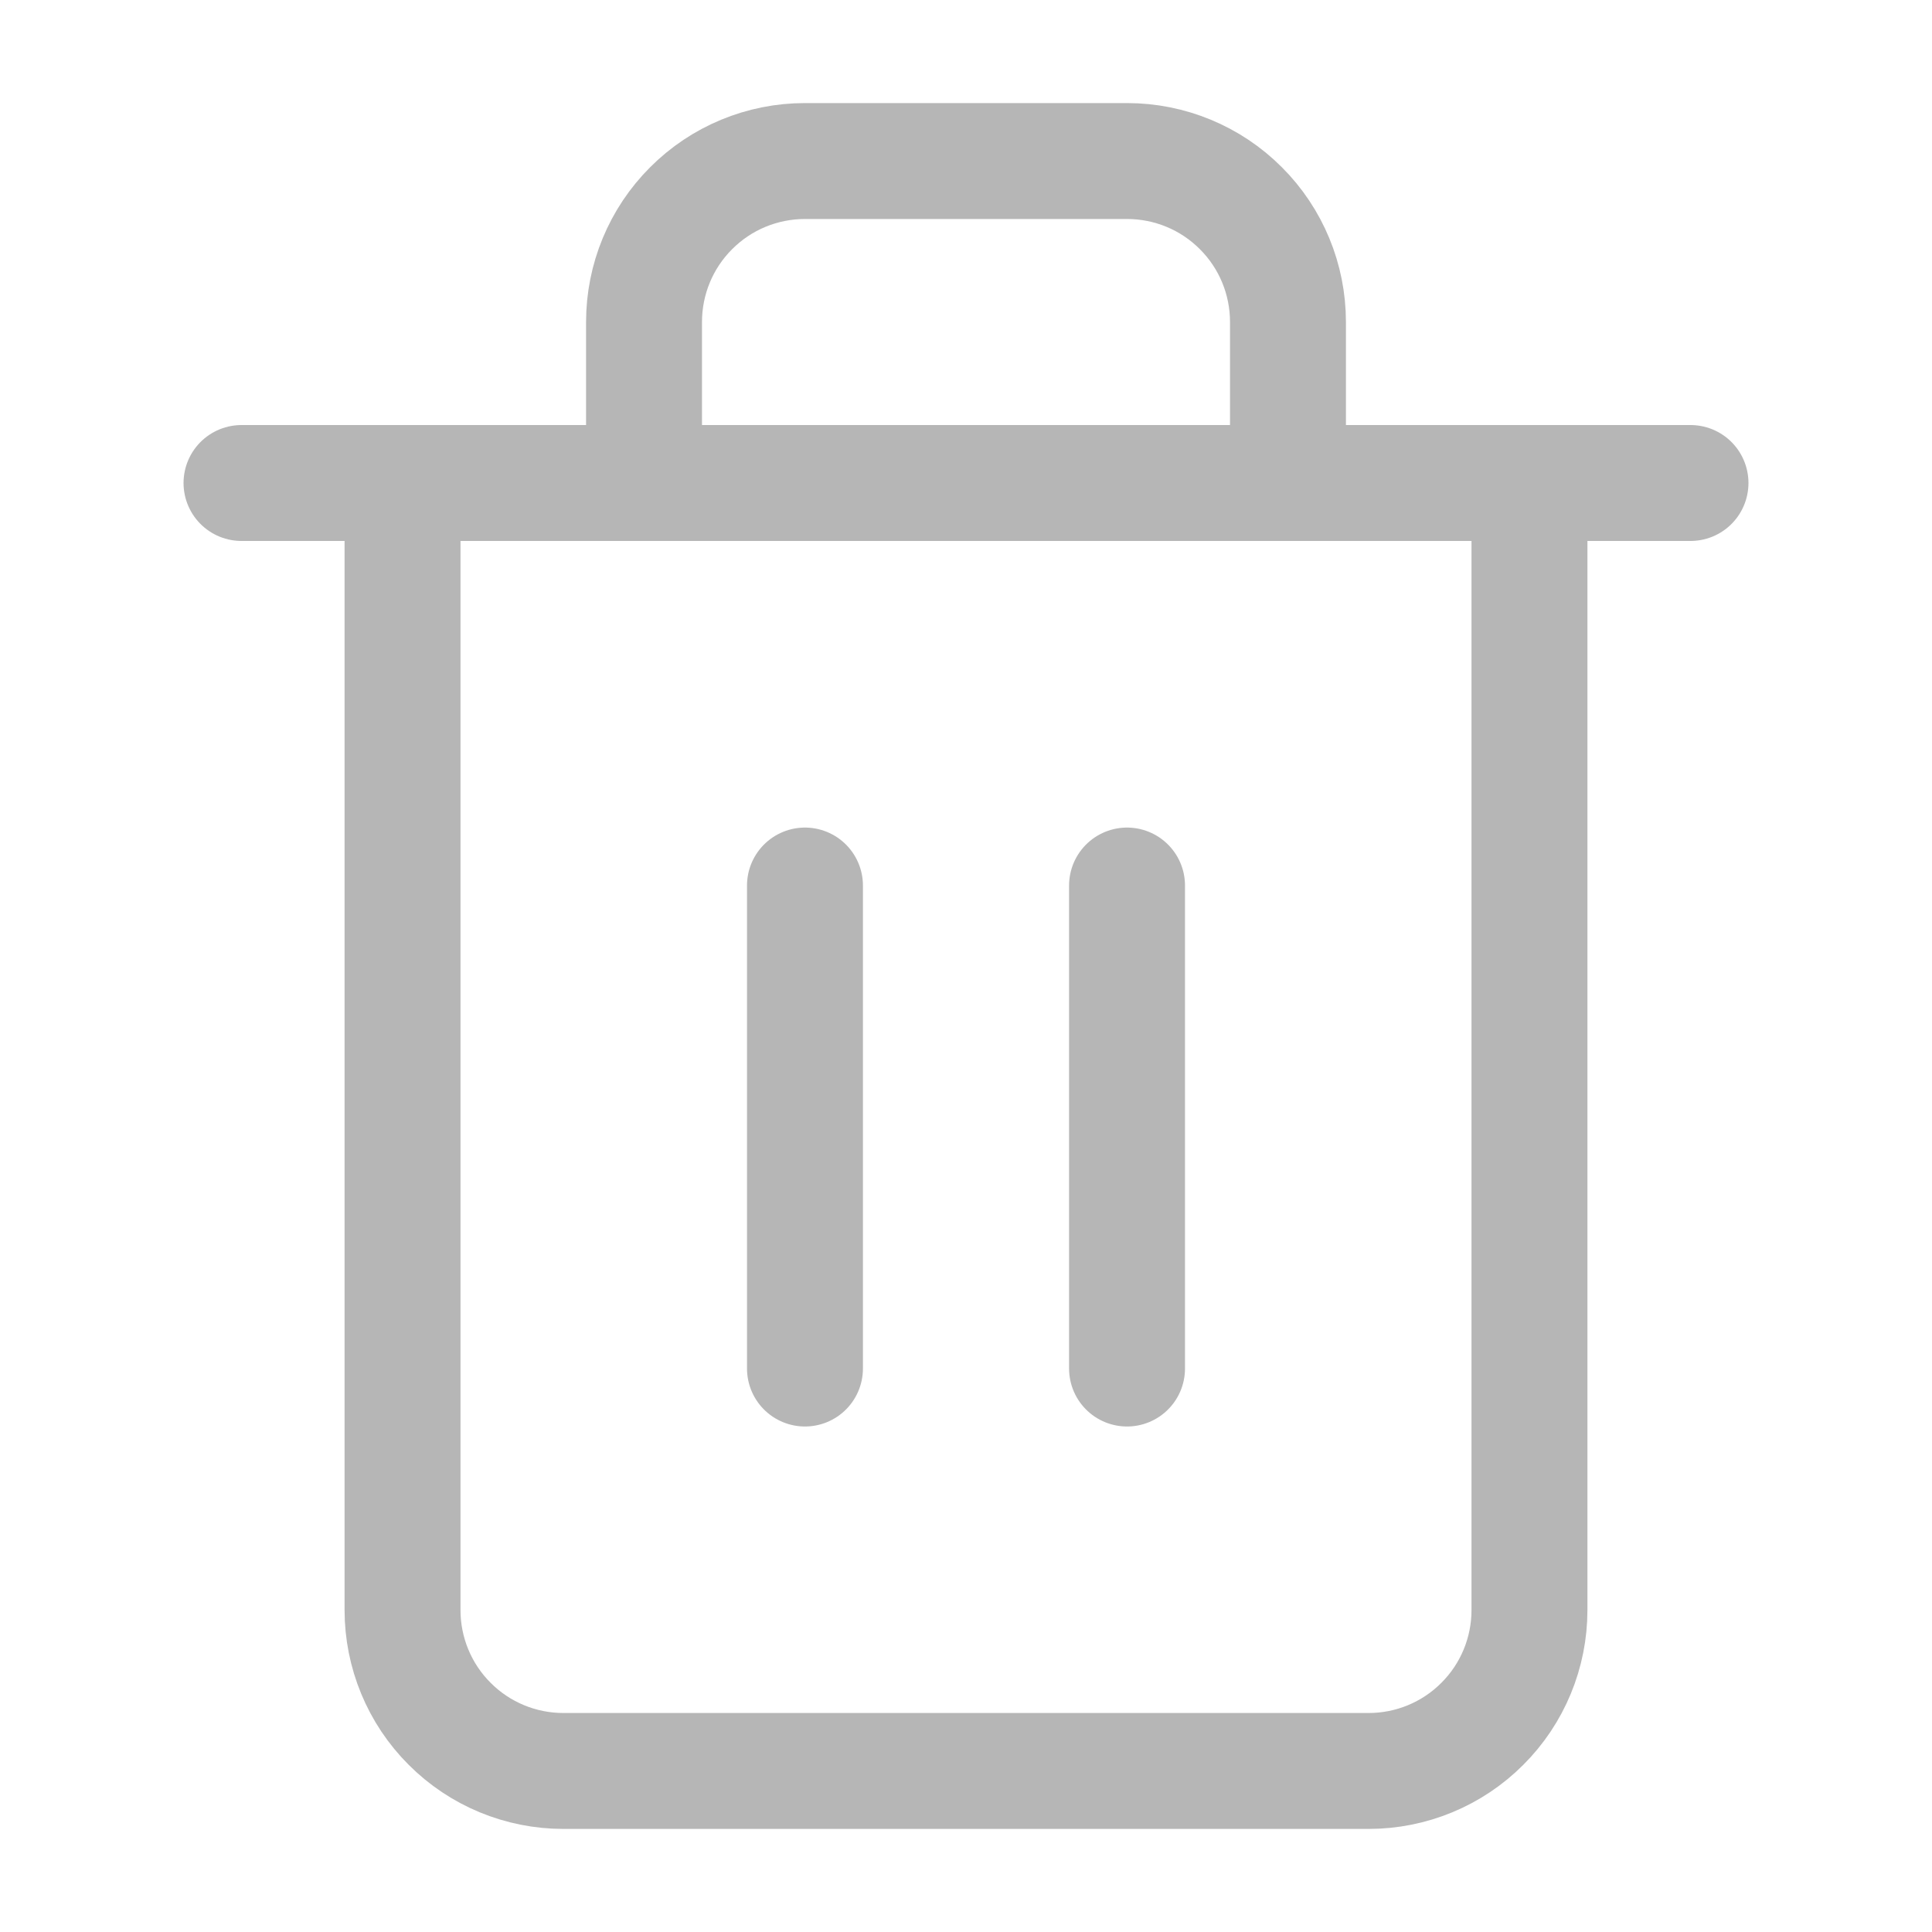
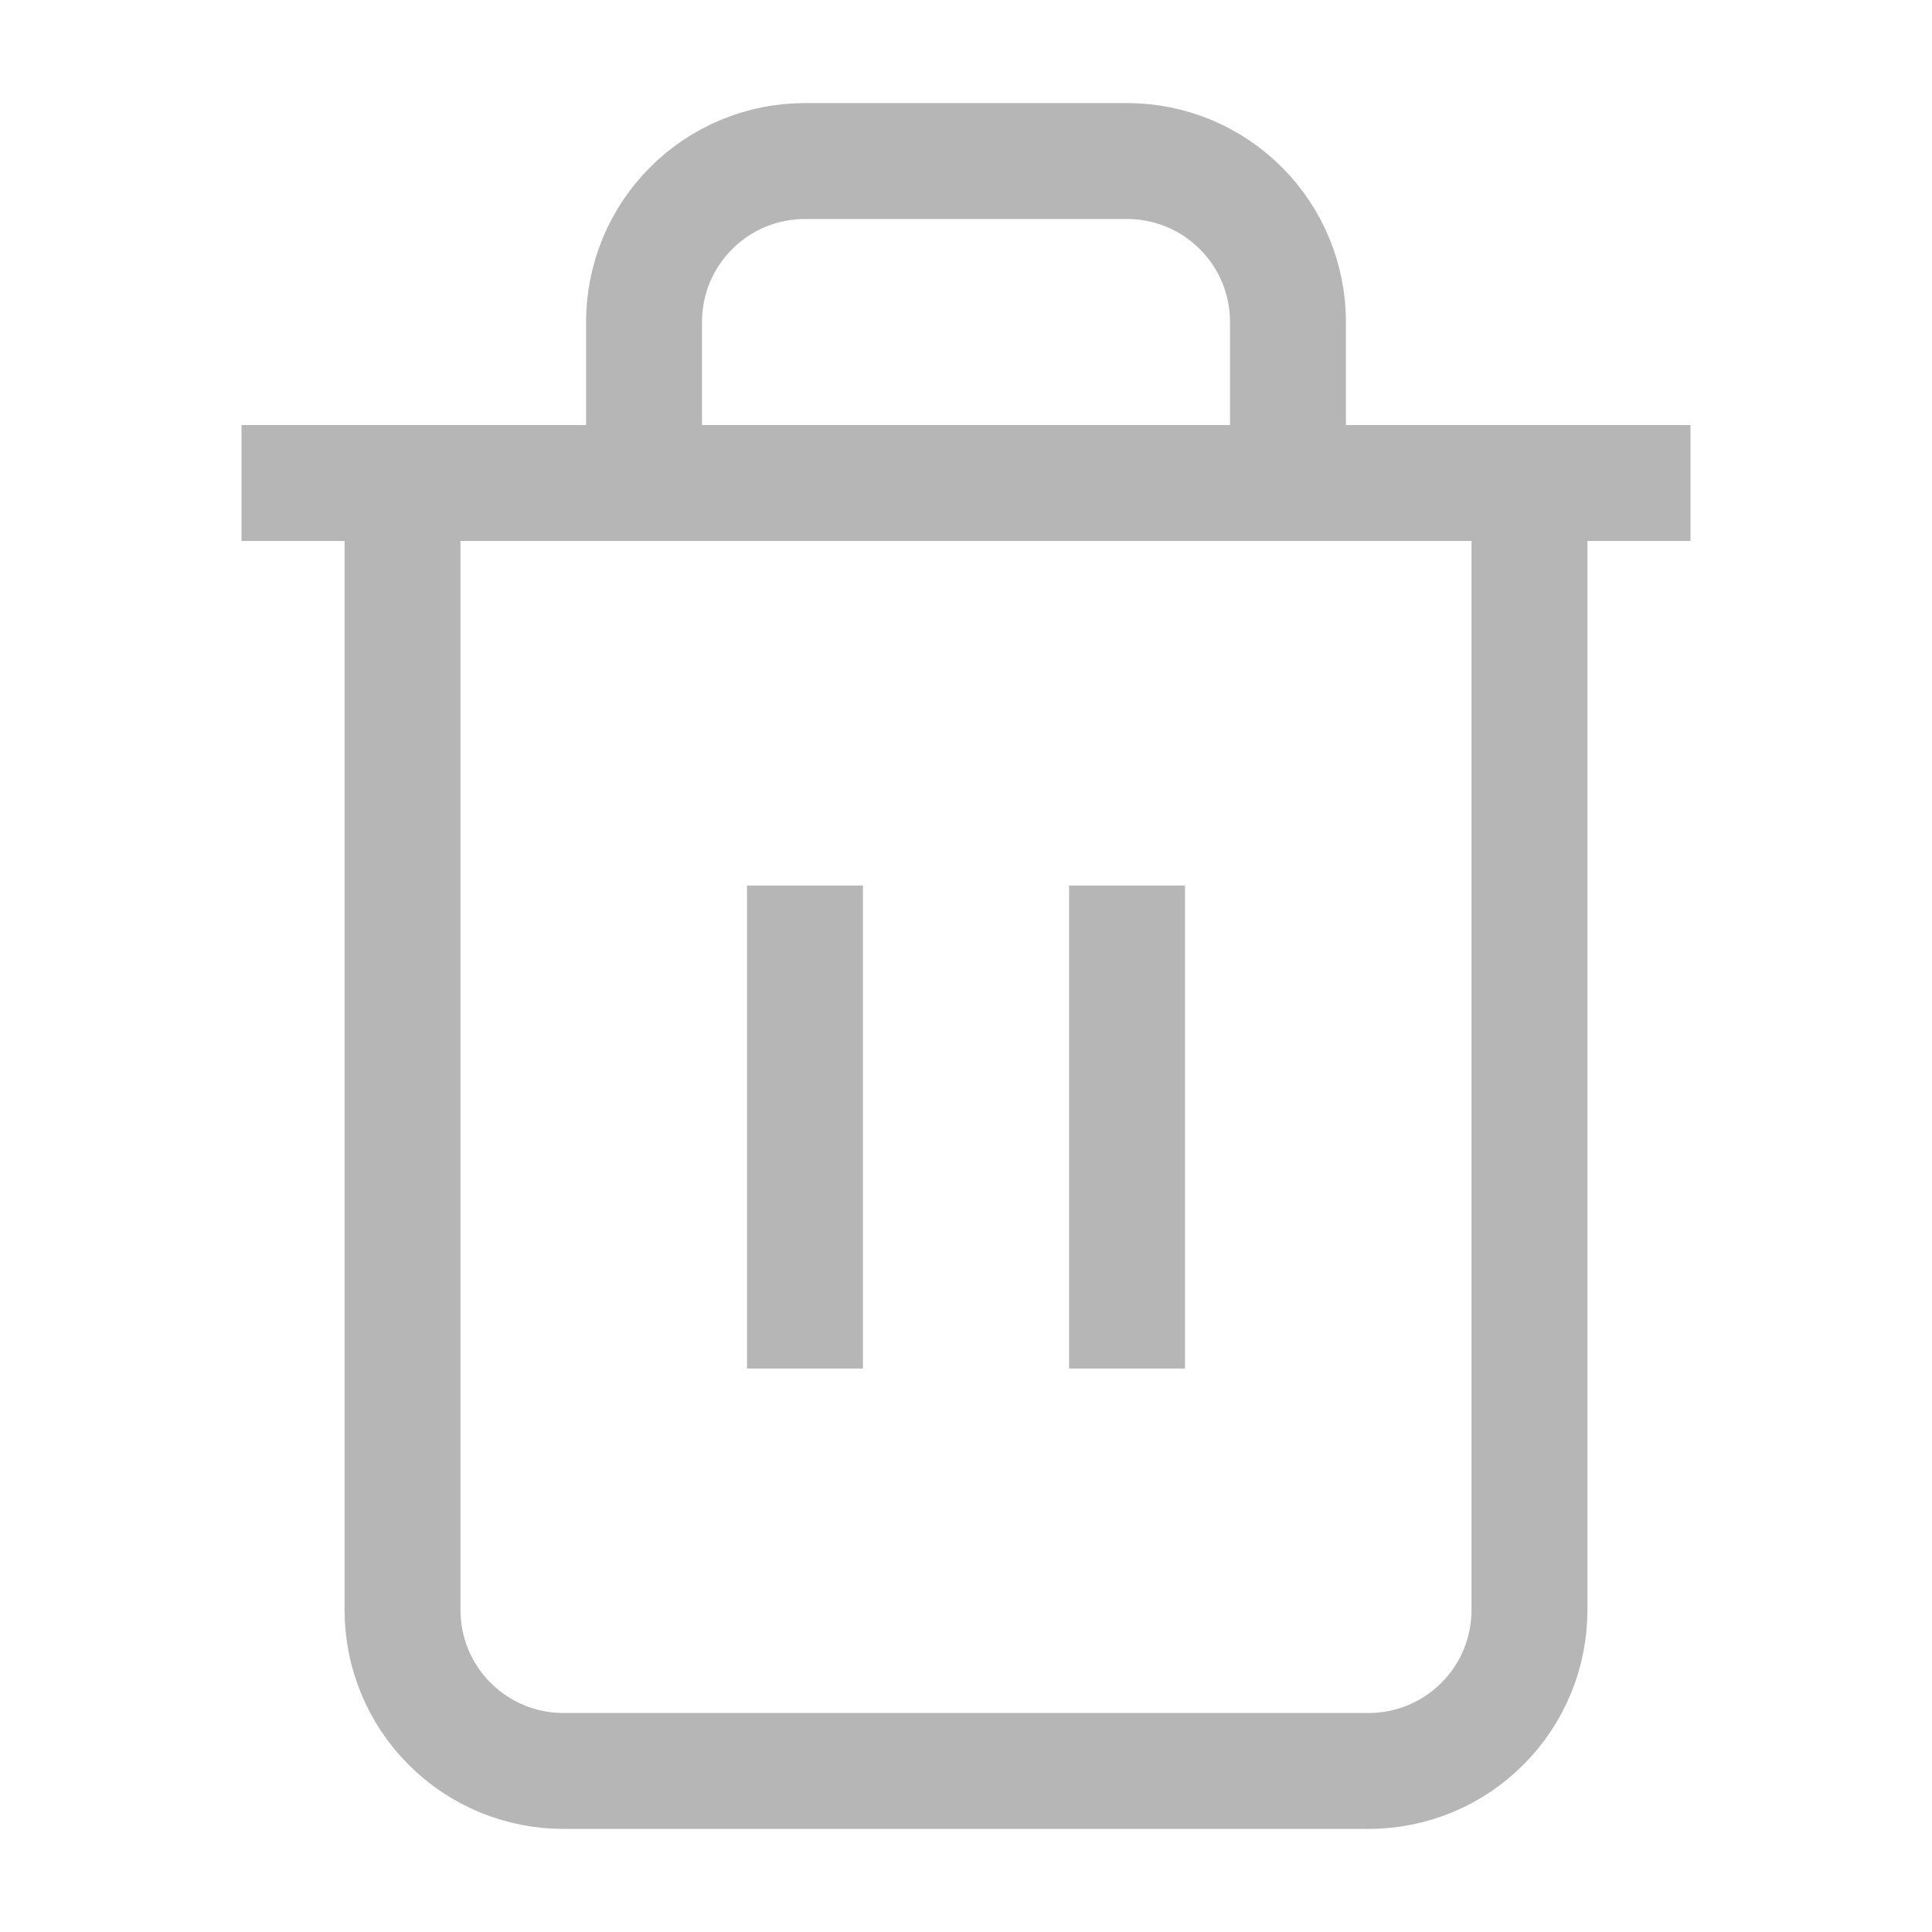
<svg xmlns="http://www.w3.org/2000/svg" width="20" height="20" viewBox="0 0 20 20" fill="none">
-   <path d="M2.5 5H4.167H17.5" stroke="#B6B6B6" stroke-width="1.2" stroke-linecap="round" stroke-linejoin="round" />
-   <path d="M6.667 5V3.333C6.667 2.891 6.842 2.467 7.155 2.155C7.467 1.842 7.891 1.667 8.333 1.667H11.667C12.109 1.667 12.533 1.842 12.845 2.155C13.158 2.467 13.333 2.891 13.333 3.333V5M15.833 5V16.667C15.833 17.109 15.658 17.533 15.345 17.845C15.033 18.158 14.609 18.333 14.167 18.333H5.833C5.391 18.333 4.967 18.158 4.655 17.845C4.342 17.533 4.167 17.109 4.167 16.667V5H15.833Z" stroke="#B6B6B6" stroke-width="1.2" stroke-linecap="round" stroke-linejoin="round" />
-   <path d="M8.333 9.167V14.167" stroke="#B6B6B6" stroke-width="1.2" stroke-linecap="round" stroke-linejoin="round" />
-   <path d="M11.667 9.167V14.167" stroke="#B6B6B6" stroke-width="1.2" stroke-linecap="round" stroke-linejoin="round" />
+   <path d="M2.5 5H4.167H17.5" stroke="#B6B6B6" stroke-width="1.2" strokeLinecap="round" stroke-linejoin="round" />
+   <path d="M6.667 5V3.333C6.667 2.891 6.842 2.467 7.155 2.155C7.467 1.842 7.891 1.667 8.333 1.667H11.667C12.109 1.667 12.533 1.842 12.845 2.155C13.158 2.467 13.333 2.891 13.333 3.333V5M15.833 5V16.667C15.833 17.109 15.658 17.533 15.345 17.845C15.033 18.158 14.609 18.333 14.167 18.333H5.833C5.391 18.333 4.967 18.158 4.655 17.845C4.342 17.533 4.167 17.109 4.167 16.667V5H15.833Z" stroke="#B6B6B6" stroke-width="1.2" strokeLinecap="round" stroke-linejoin="round" />
+   <path d="M8.333 9.167V14.167" stroke="#B6B6B6" stroke-width="1.2" strokeLinecap="round" stroke-linejoin="round" />
+   <path d="M11.667 9.167V14.167" stroke="#B6B6B6" stroke-width="1.2" strokeLinecap="round" stroke-linejoin="round" />
</svg>
